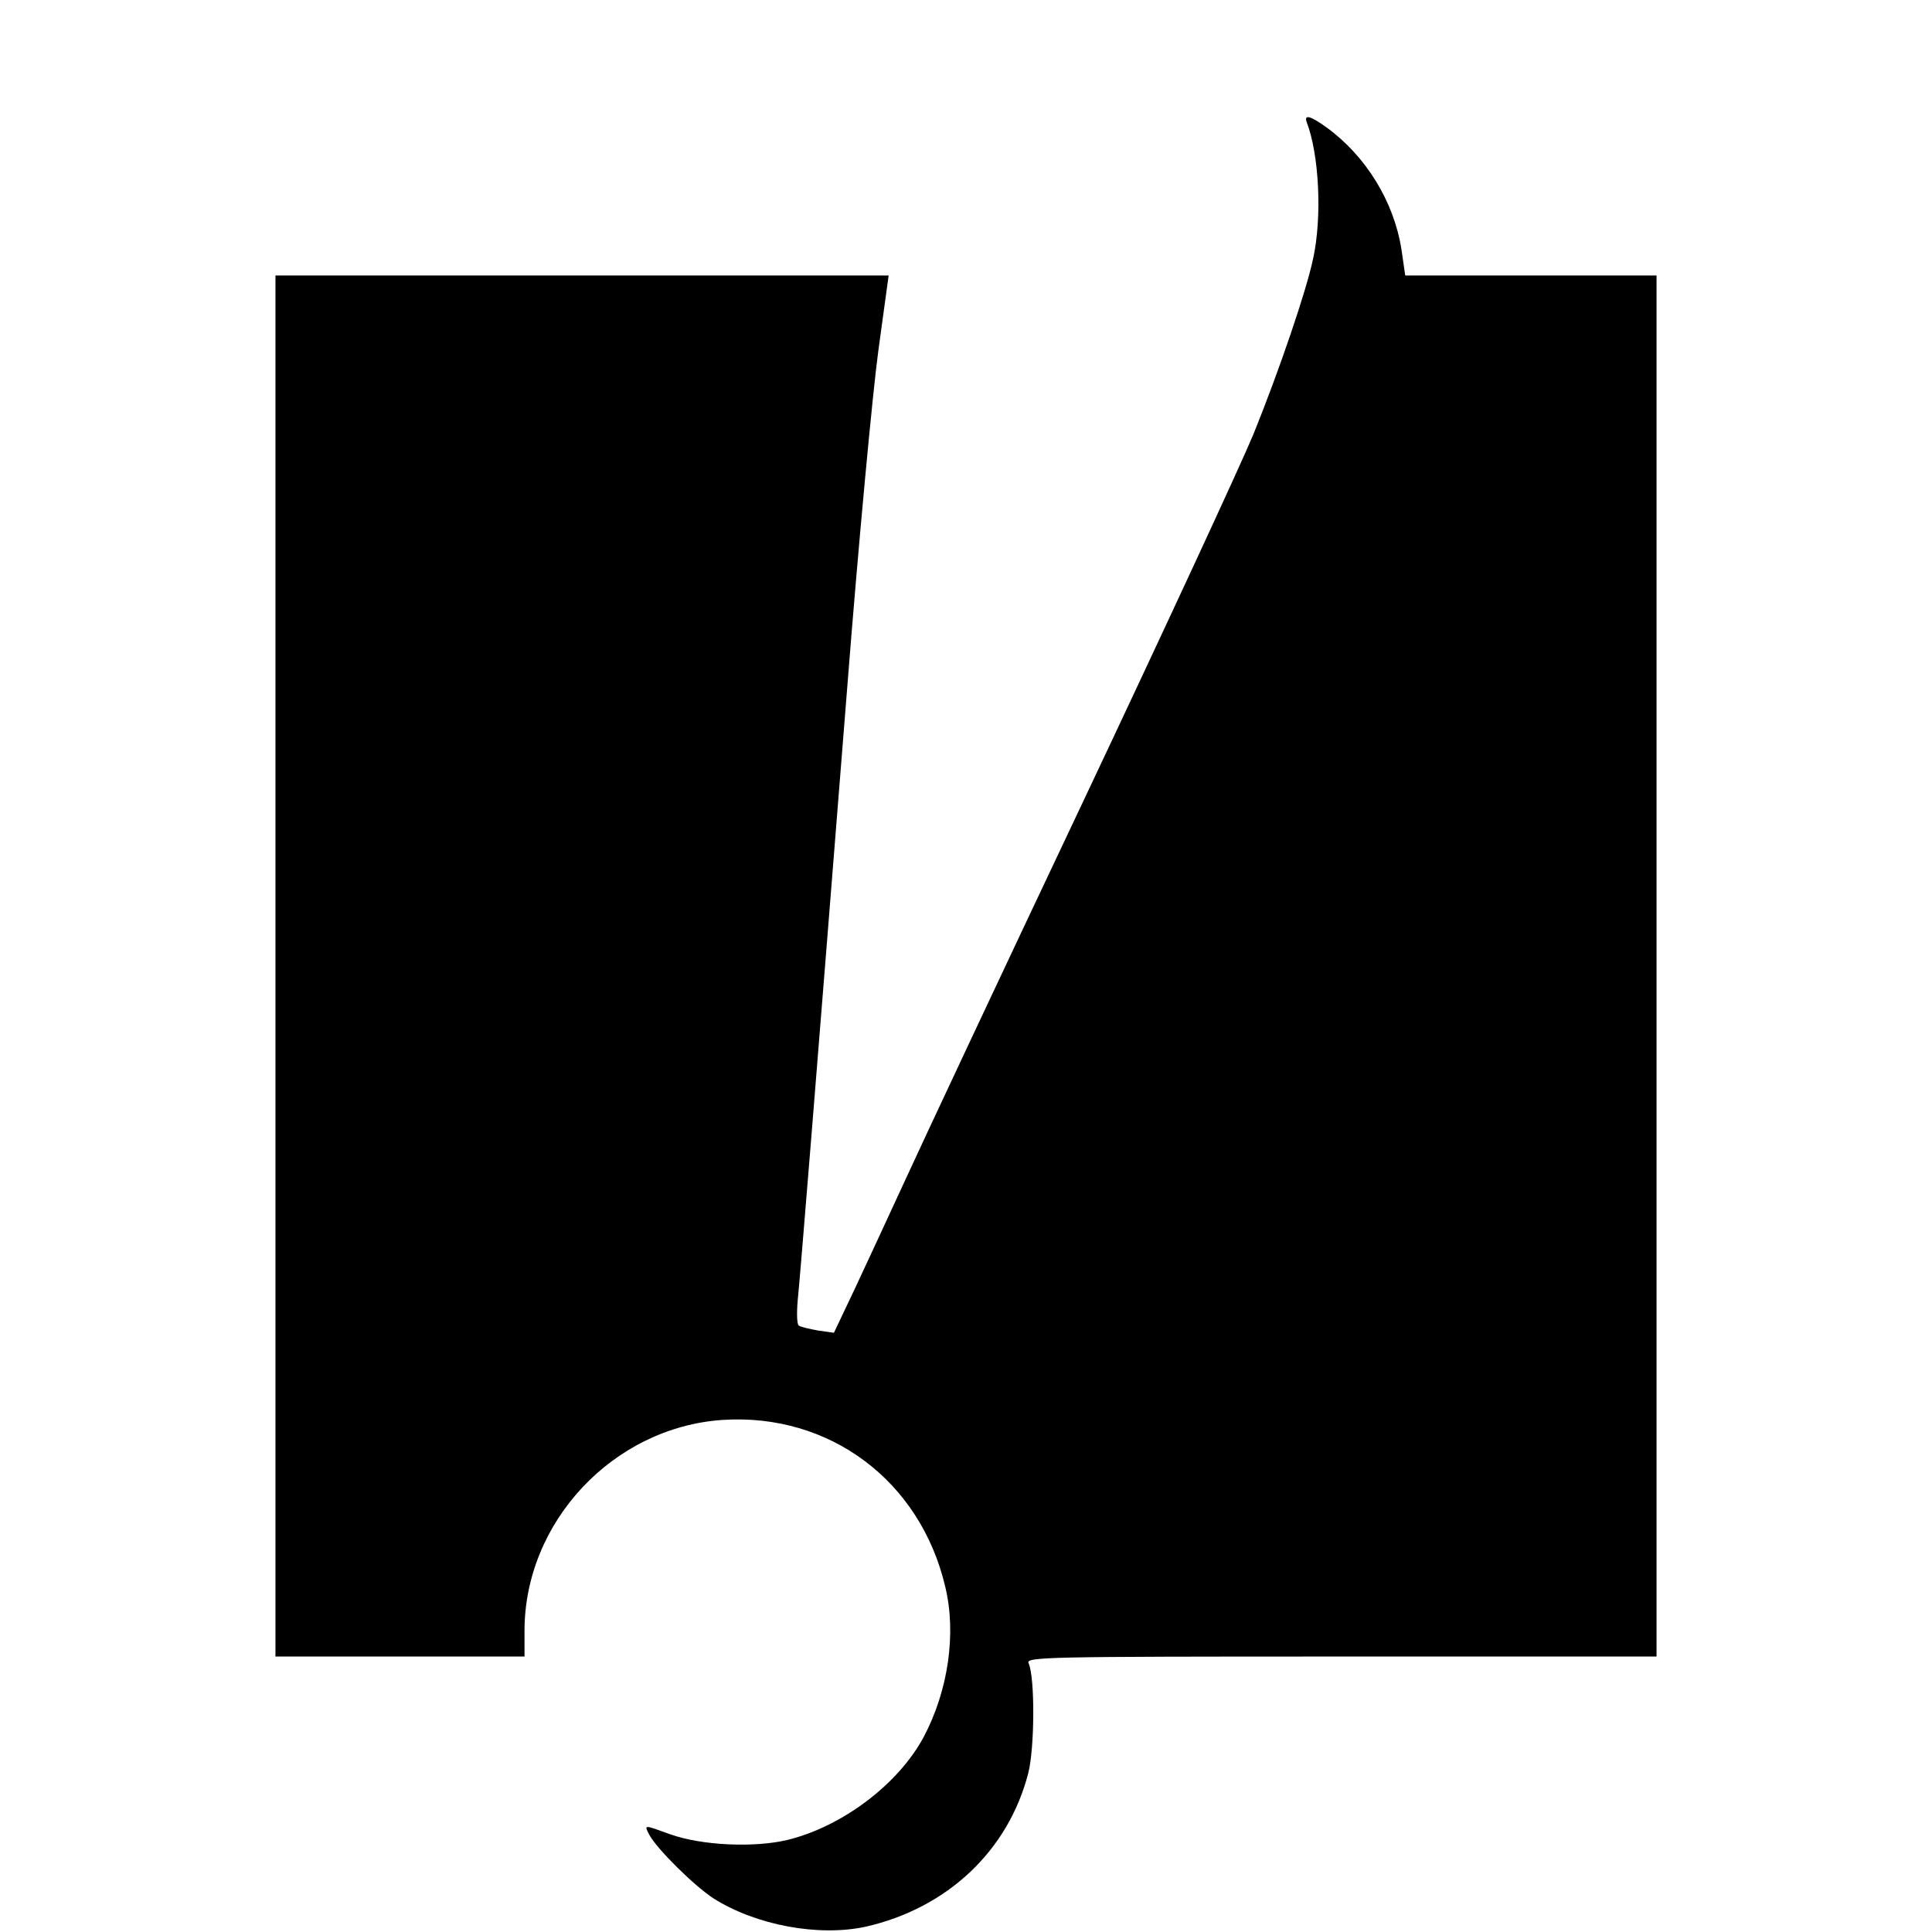
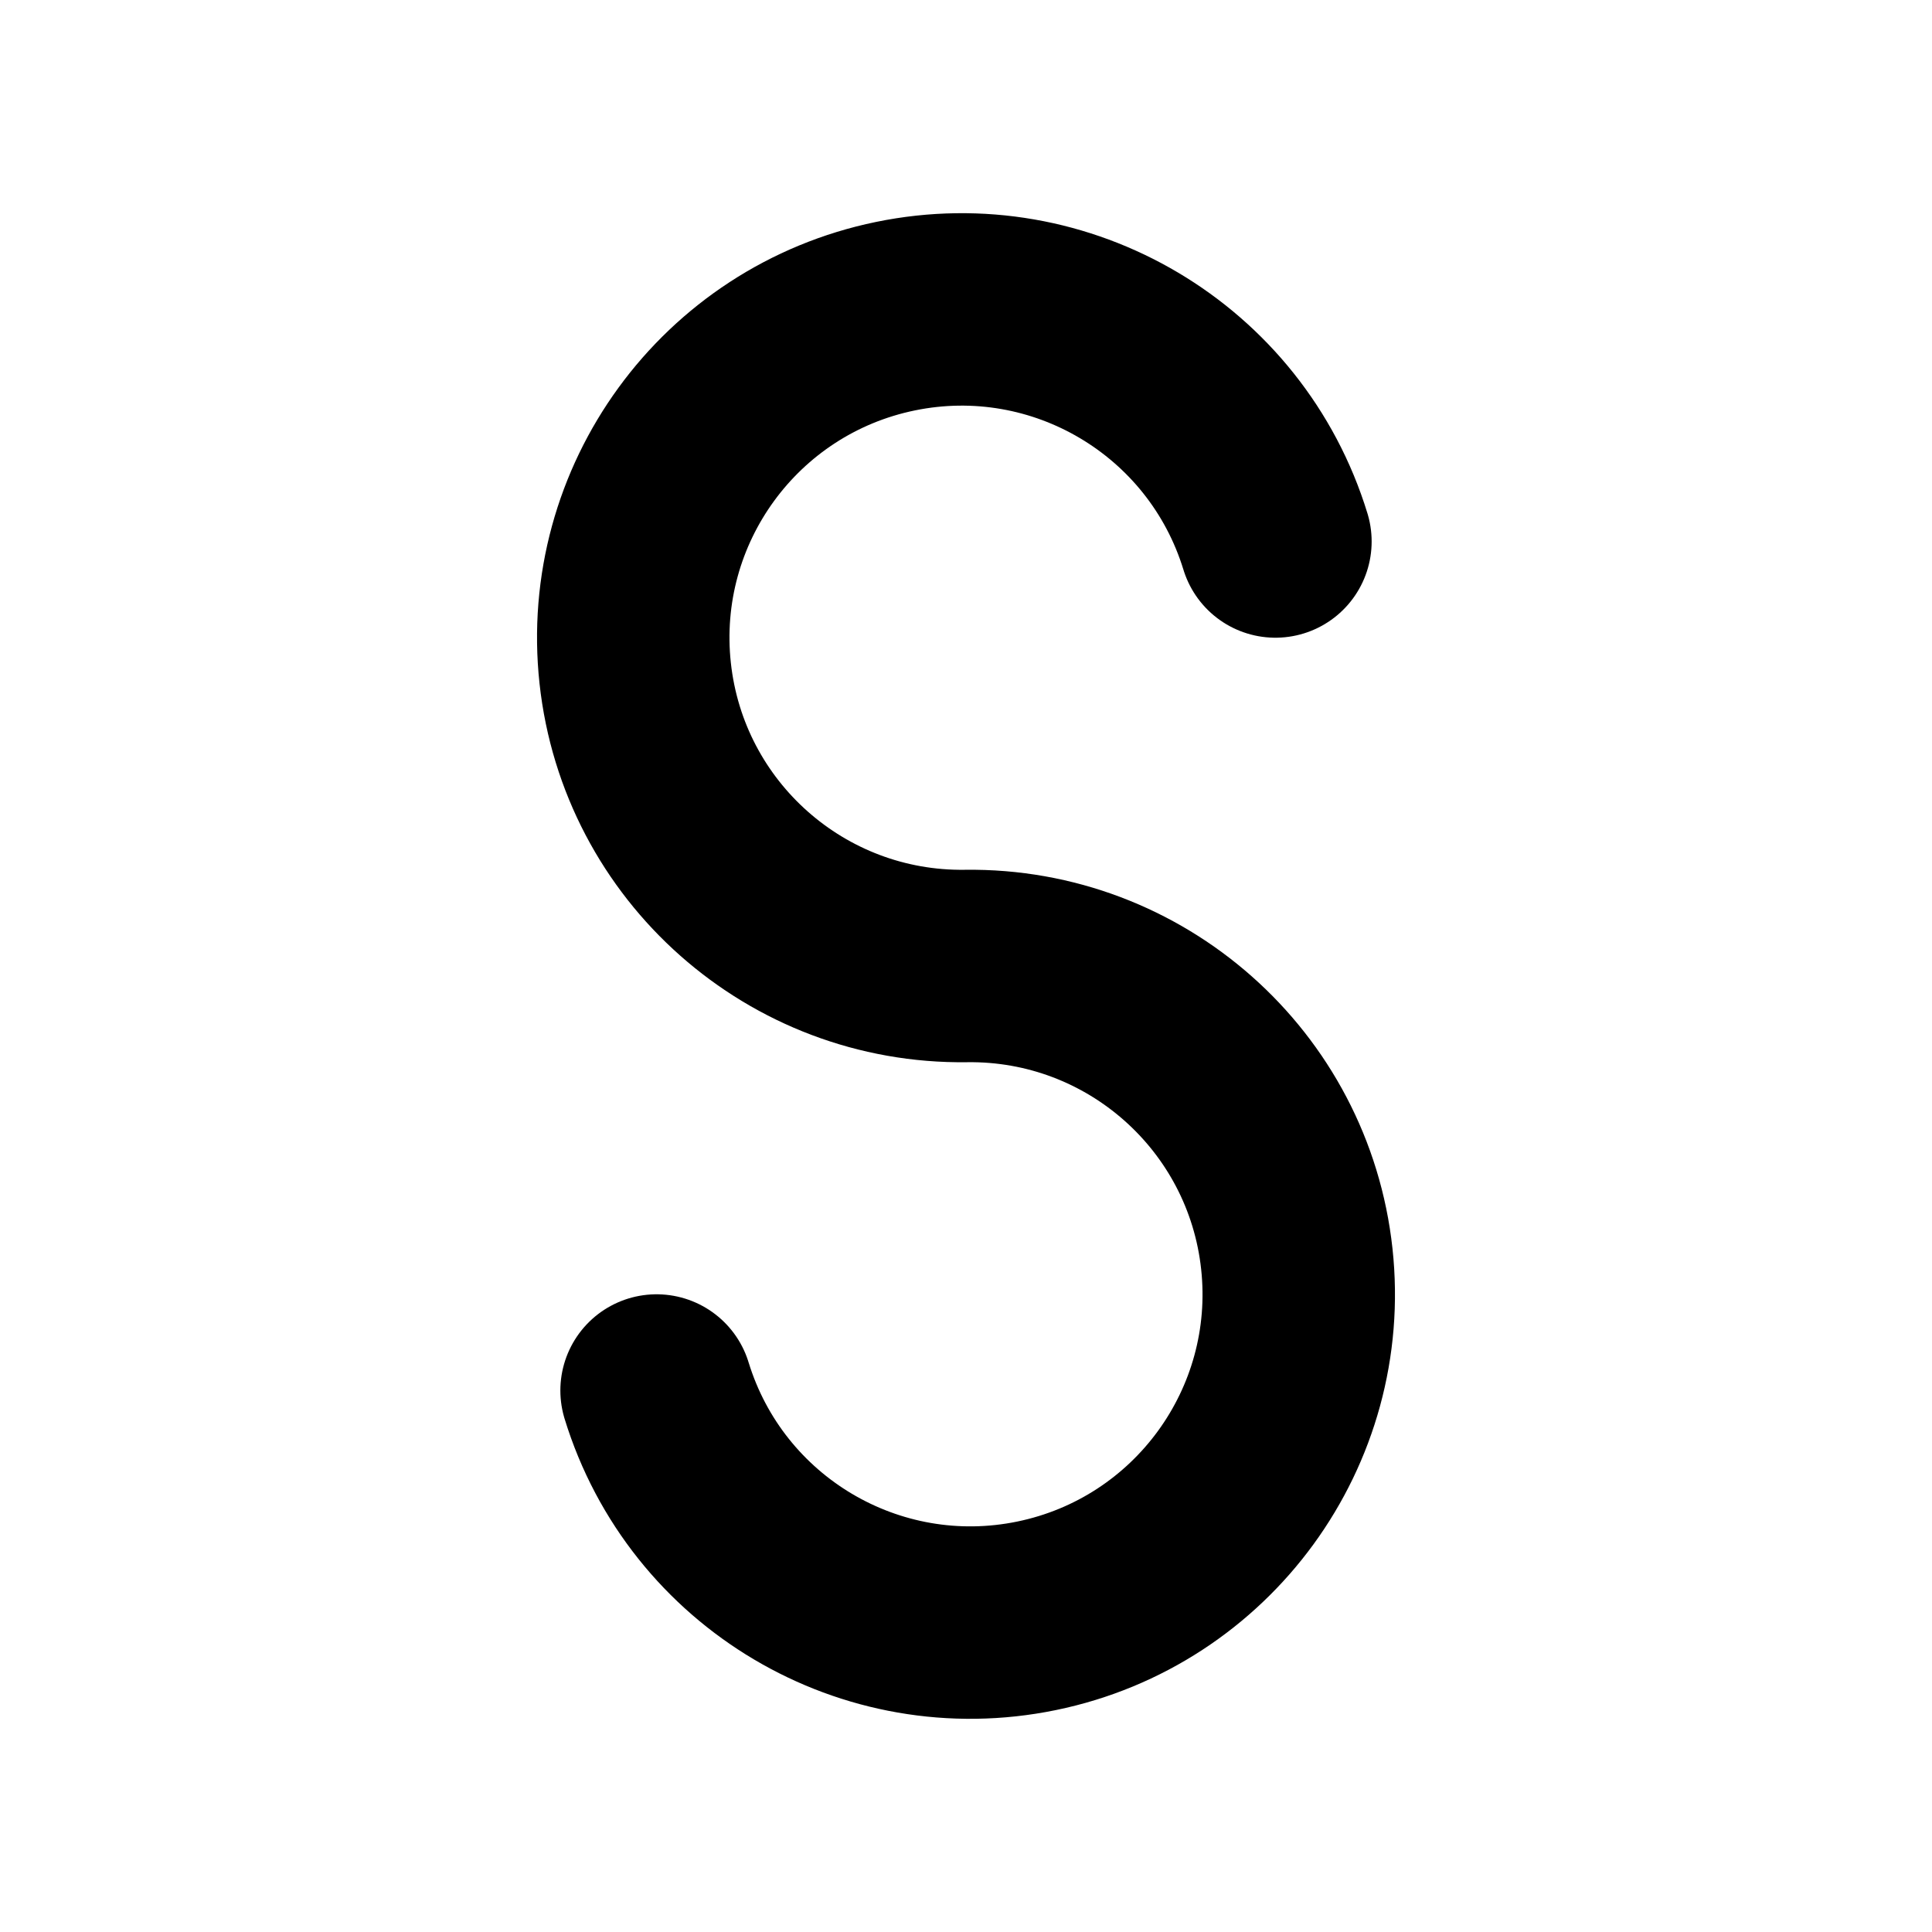
- <svg xmlns="http://www.w3.org/2000/svg" version="1.0" width="512pt" height="512pt" viewBox="0 0 512 512" preserveAspectRatio="xMidYMid meet">
-   <g transform="translate(0,512) scale(0.1,-0.1)" fill="#000000" stroke="none">
-     <path d="M3463 4796 c33 -86 41 -251 17 -361 -18 -86 -90 -297 -158 -465 -33 -80 -236 -518 -452 -975 -216 -456 -427 -906 -470 -1000 -43 -93 -103 -223 -134 -289 l-56 -118 -42 6 c-22 4 -45 9 -51 13 -5 3 -6 32 -3 67 7 68 47 563 131 1621 30 385 68 789 83 898 l27 197 -812 0 -813 0 0 -1830 0 -1830 330 0 330 0 0 68 c0 289 235 539 524 559 284 19 525 -161 591 -442 30 -124 8 -275 -57 -398 -67 -125 -215 -237 -361 -273 -88 -21 -227 -15 -311 15 -72 26 -69 26 -55 -2 21 -38 119 -135 170 -168 112 -71 278 -102 403 -75 216 49 378 201 431 407 17 66 18 253 1 291 -8 17 35 18 828 18 l836 0 0 1830 0 1830 -333 0 -333 0 -10 69 c-20 127 -94 247 -198 323 -43 31 -61 36 -53 14z" />
-   </g>
+ <svg xmlns="http://www.w3.org/2000/svg" width="512" height="512" viewBox="0 0 1024 1024">
+   <path d="M 676,287 A 174,174 0 1,0 512,512 A 174,174 0 1,1 348,737" fill="none" stroke="#000000" stroke-width="102" stroke-linecap="round" stroke-linejoin="round" />
</svg>
